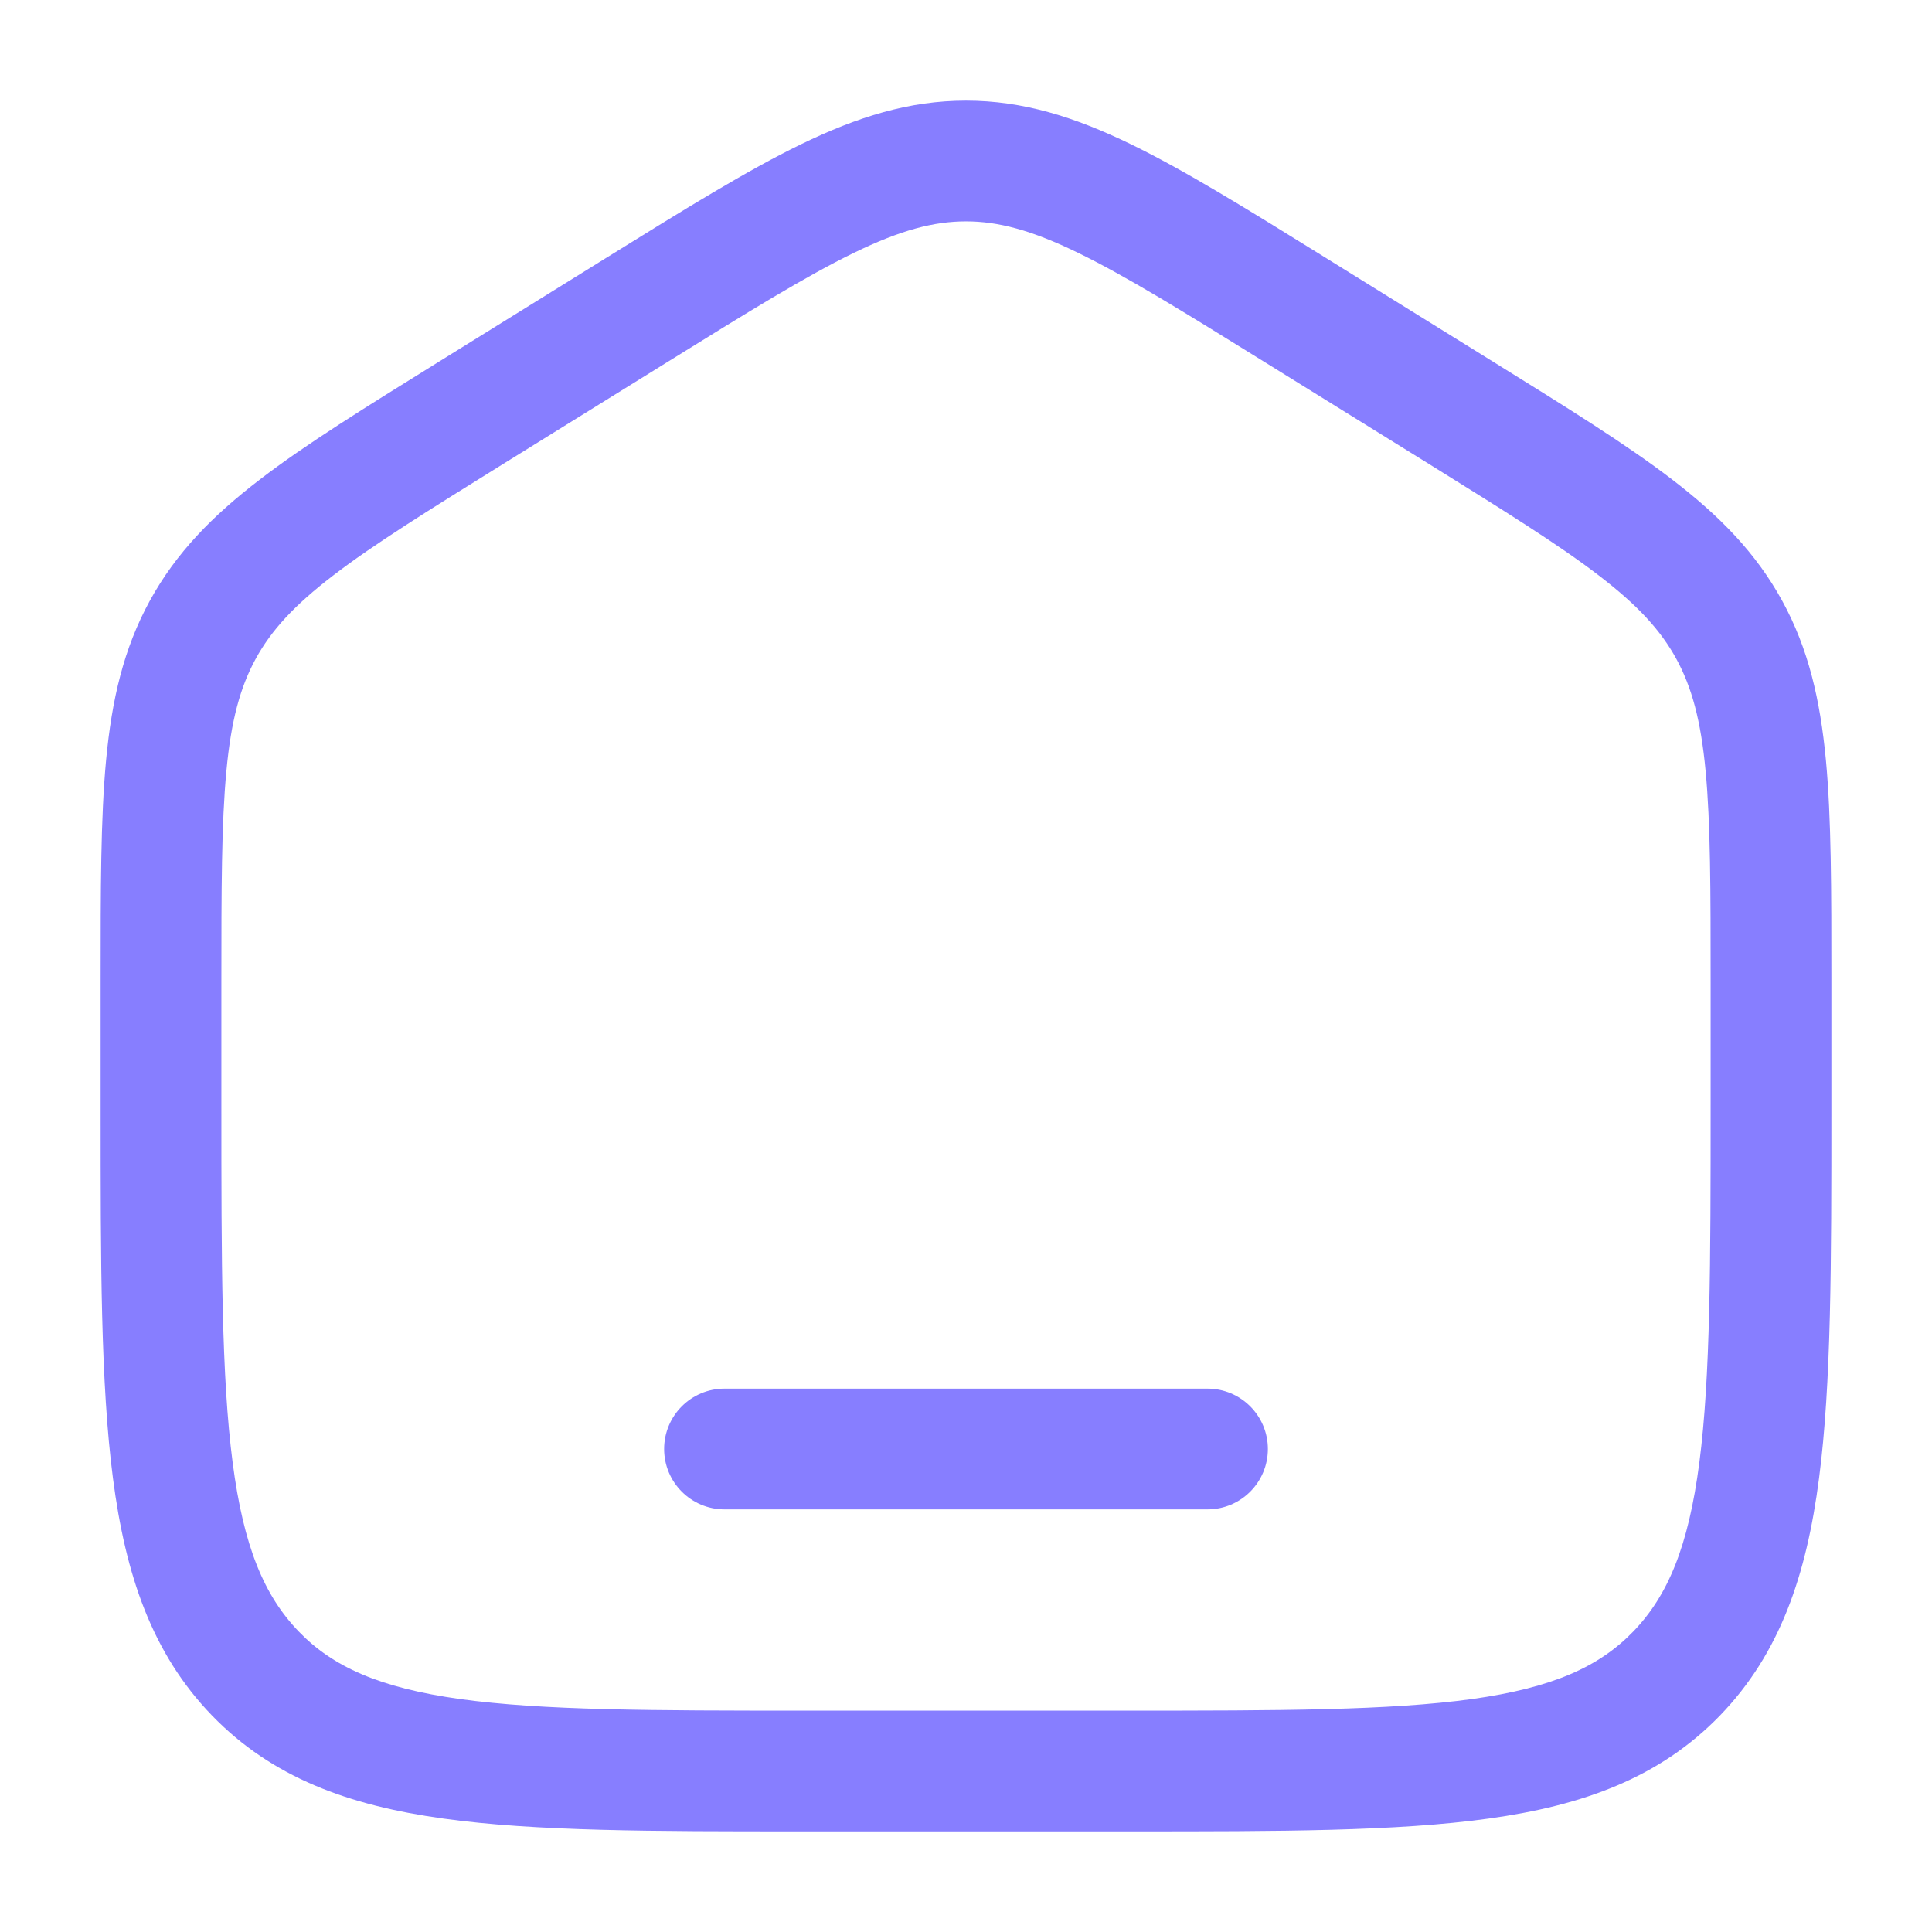
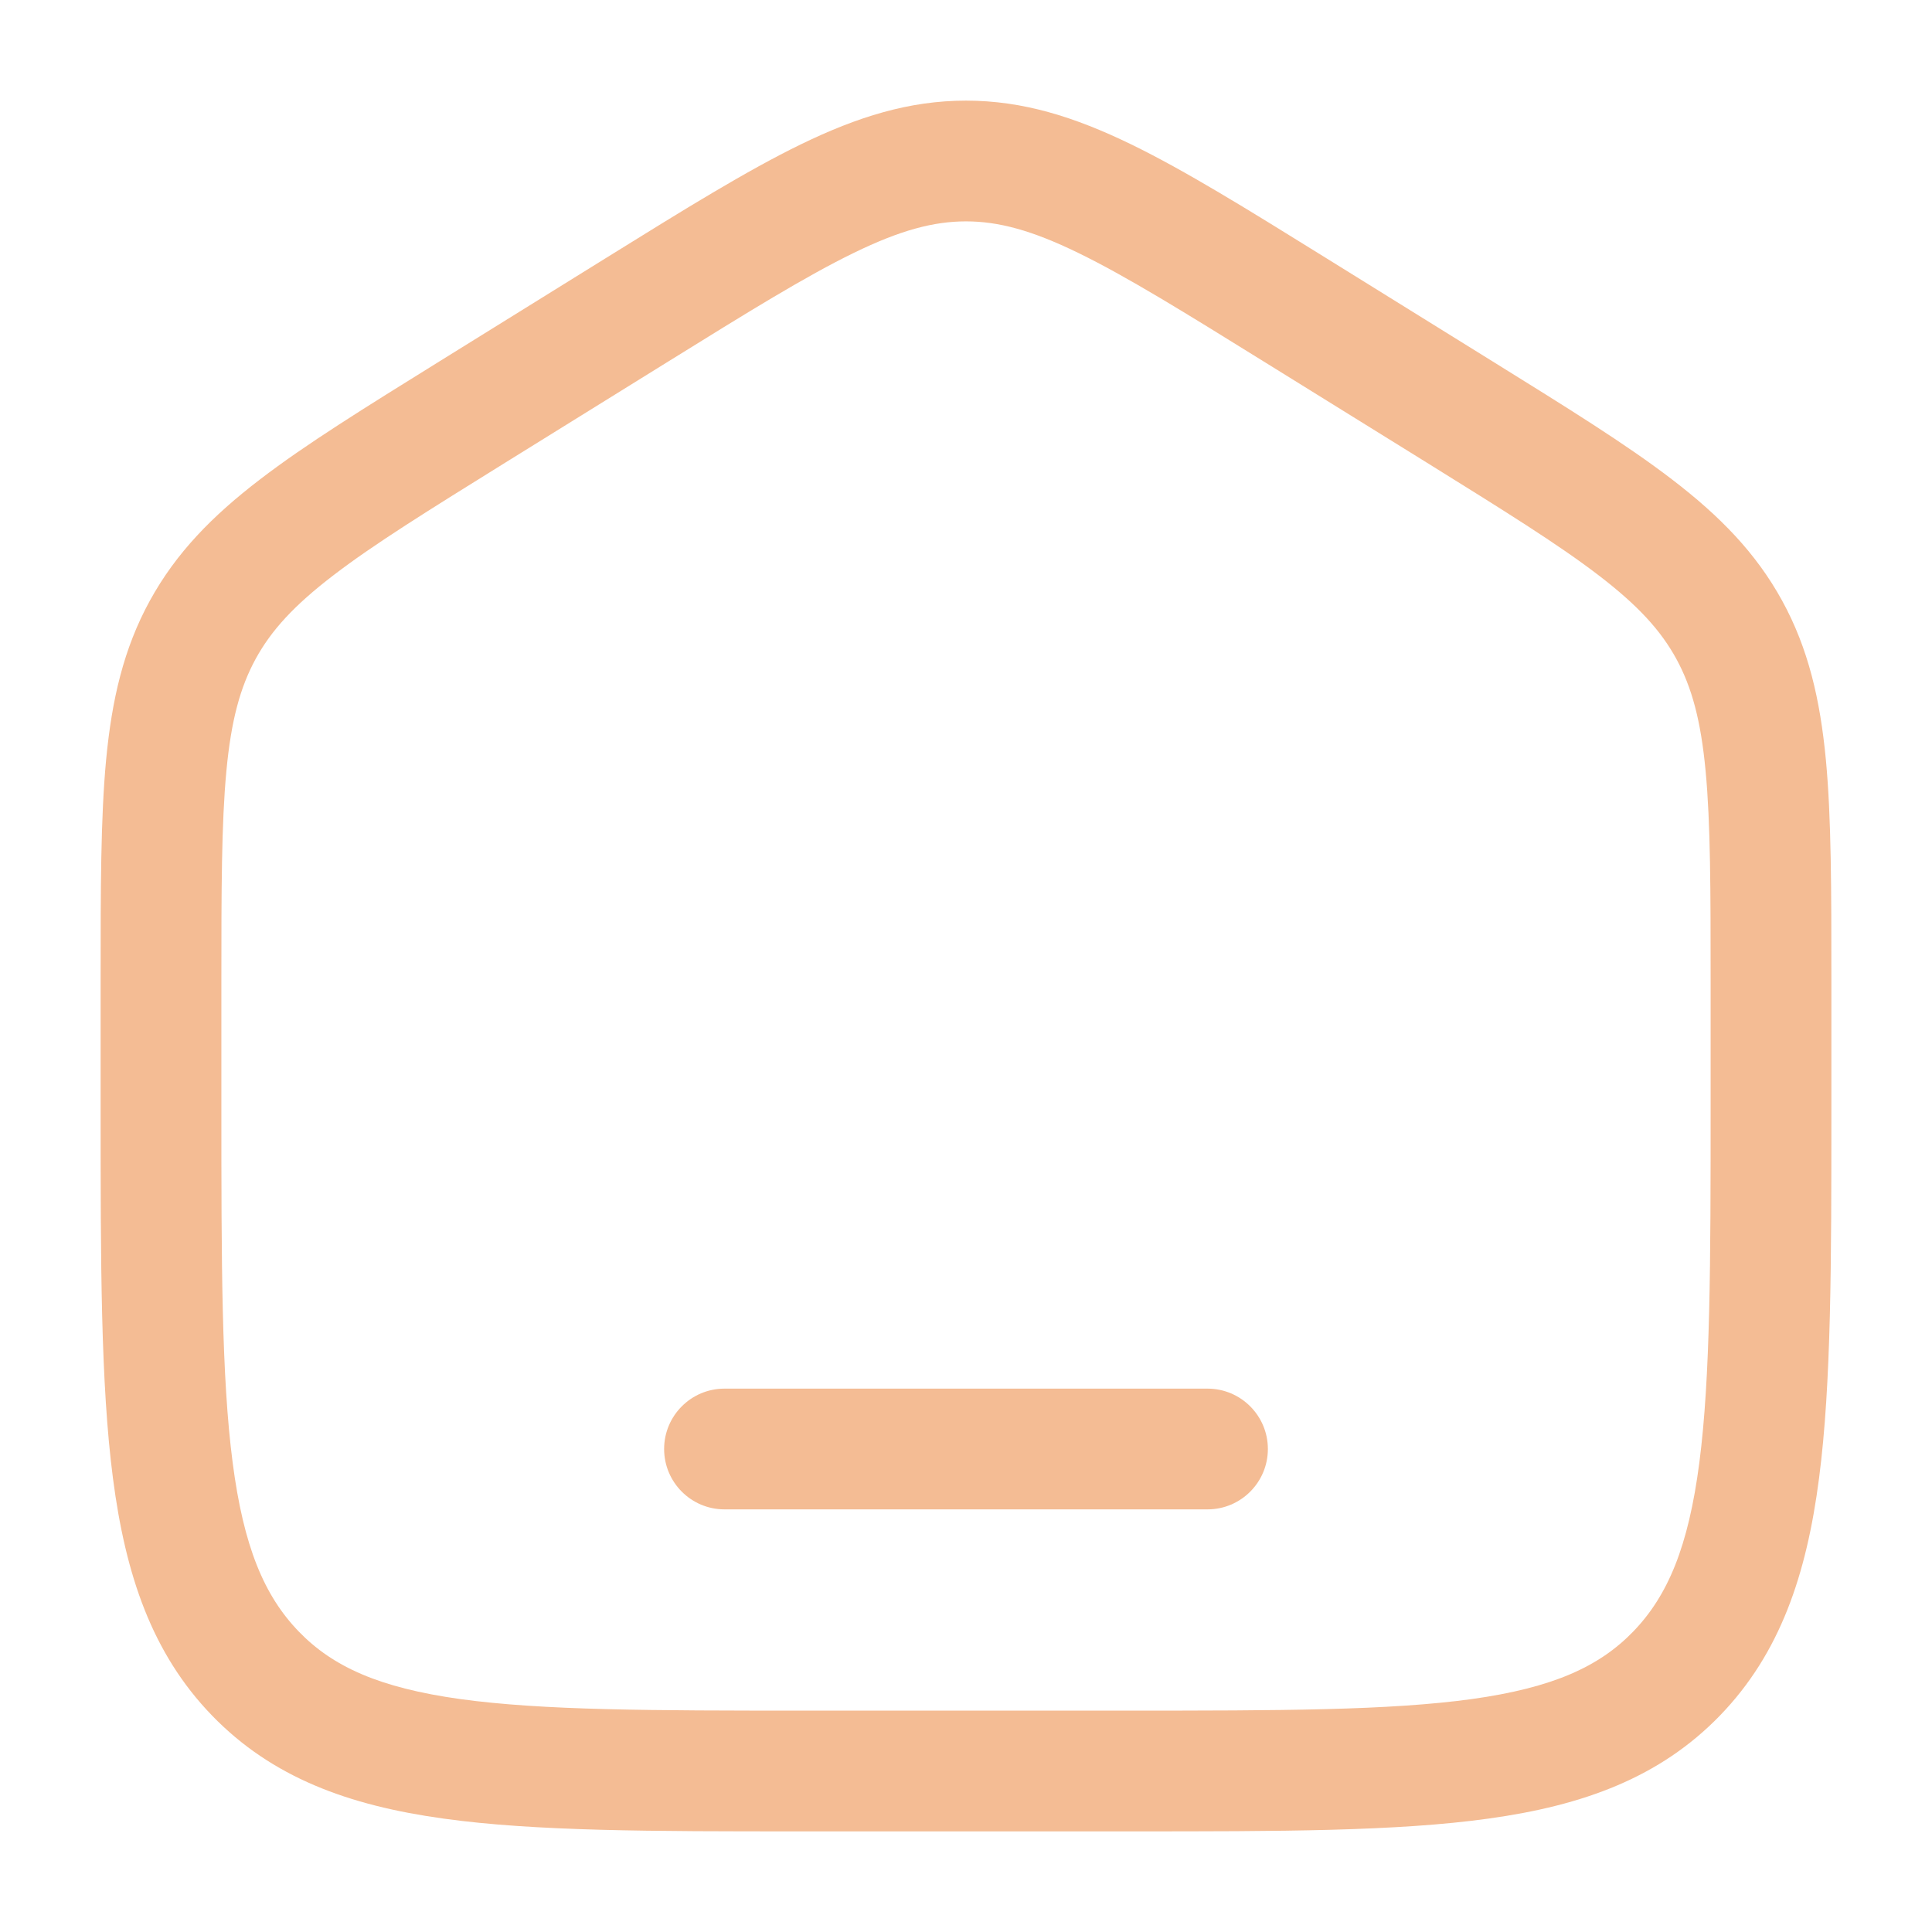
<svg xmlns="http://www.w3.org/2000/svg" width="24" height="24" viewBox="0 0 24 24" fill="none">
-   <path d="M9 17.25C8.586 17.25 8.25 17.586 8.25 18C8.25 18.414 8.586 18.75 9 18.75H15C15.414 18.75 15.75 18.414 15.75 18C15.75 17.586 15.414 17.25 15 17.25H9Z" fill="#877EFF" />
-   <path fill-rule="evenodd" clip-rule="evenodd" d="M12 1.25C11.292 1.25 10.649 1.453 9.951 1.792C9.276 2.12 8.496 2.604 7.523 3.208L5.456 4.491C4.535 5.063 3.797 5.52 3.229 5.956C2.64 6.407 2.188 6.866 1.861 7.463C1.535 8.058 1.389 8.692 1.318 9.441C1.25 10.166 1.25 11.054 1.25 12.167V13.78C1.25 15.684 1.25 17.187 1.403 18.362C1.559 19.567 1.889 20.54 2.632 21.309C3.38 22.082 4.33 22.428 5.508 22.591C6.648 22.75 8.106 22.75 9.942 22.75H14.058C15.894 22.75 17.352 22.75 18.492 22.591C19.669 22.428 20.62 22.082 21.368 21.309C22.111 20.54 22.441 19.567 22.597 18.362C22.75 17.187 22.75 15.684 22.75 13.78V12.167C22.75 11.054 22.75 10.166 22.682 9.441C22.611 8.692 22.465 8.058 22.139 7.463C21.812 6.866 21.36 6.407 20.771 5.956C20.203 5.52 19.465 5.063 18.544 4.491L16.477 3.208C15.504 2.604 14.724 2.12 14.049 1.792C13.351 1.453 12.708 1.25 12 1.25ZM8.28 4.504C9.295 3.874 10.009 3.432 10.607 3.141C11.188 2.858 11.6 2.75 12 2.75C12.4 2.75 12.812 2.858 13.393 3.141C13.991 3.432 14.705 3.874 15.72 4.504L17.721 5.745C18.681 6.342 19.356 6.761 19.859 7.147C20.349 7.522 20.63 7.831 20.823 8.183C21.016 8.536 21.129 8.949 21.188 9.581C21.249 10.229 21.25 11.046 21.25 12.204V13.725C21.25 15.696 21.248 17.101 21.11 18.168C20.974 19.216 20.717 19.824 20.289 20.267C19.865 20.706 19.287 20.966 18.286 21.106C17.26 21.248 15.908 21.25 14 21.25H10C8.092 21.25 6.74 21.248 5.714 21.106C4.713 20.966 4.135 20.706 3.711 20.267C3.283 19.824 3.026 19.216 2.89 18.168C2.751 17.101 2.75 15.696 2.75 13.725V12.204C2.75 11.046 2.751 10.229 2.812 9.581C2.871 8.949 2.984 8.536 3.177 8.183C3.37 7.831 3.651 7.522 4.141 7.147C4.644 6.761 5.319 6.342 6.28 5.745L8.28 4.504Z" fill="#877EFF" />
+   <path d="M9 17.25C8.586 17.25 8.25 17.586 8.25 18C8.25 18.414 8.586 18.75 9 18.75H15C15.414 18.75 15.75 18.414 15.75 18C15.75 17.586 15.414 17.25 15 17.25H9Z" fill="#f4bc94" />
+   <path fill-rule="evenodd" clip-rule="evenodd" d="M12 1.25C11.292 1.25 10.649 1.453 9.951 1.792C9.276 2.12 8.496 2.604 7.523 3.208L5.456 4.491C4.535 5.063 3.797 5.52 3.229 5.956C2.64 6.407 2.188 6.866 1.861 7.463C1.535 8.058 1.389 8.692 1.318 9.441C1.25 10.166 1.25 11.054 1.25 12.167V13.78C1.25 15.684 1.25 17.187 1.403 18.362C1.559 19.567 1.889 20.54 2.632 21.309C3.38 22.082 4.33 22.428 5.508 22.591C6.648 22.75 8.106 22.75 9.942 22.75H14.058C15.894 22.75 17.352 22.75 18.492 22.591C19.669 22.428 20.62 22.082 21.368 21.309C22.111 20.54 22.441 19.567 22.597 18.362C22.75 17.187 22.75 15.684 22.75 13.78V12.167C22.75 11.054 22.75 10.166 22.682 9.441C22.611 8.692 22.465 8.058 22.139 7.463C21.812 6.866 21.36 6.407 20.771 5.956C20.203 5.52 19.465 5.063 18.544 4.491L16.477 3.208C15.504 2.604 14.724 2.12 14.049 1.792C13.351 1.453 12.708 1.25 12 1.25ZM8.28 4.504C9.295 3.874 10.009 3.432 10.607 3.141C11.188 2.858 11.6 2.75 12 2.75C12.4 2.75 12.812 2.858 13.393 3.141C13.991 3.432 14.705 3.874 15.72 4.504L17.721 5.745C18.681 6.342 19.356 6.761 19.859 7.147C20.349 7.522 20.63 7.831 20.823 8.183C21.016 8.536 21.129 8.949 21.188 9.581C21.249 10.229 21.25 11.046 21.25 12.204V13.725C21.25 15.696 21.248 17.101 21.11 18.168C20.974 19.216 20.717 19.824 20.289 20.267C19.865 20.706 19.287 20.966 18.286 21.106C17.26 21.248 15.908 21.25 14 21.25H10C8.092 21.25 6.74 21.248 5.714 21.106C4.713 20.966 4.135 20.706 3.711 20.267C3.283 19.824 3.026 19.216 2.89 18.168C2.751 17.101 2.75 15.696 2.75 13.725V12.204C2.75 11.046 2.751 10.229 2.812 9.581C2.871 8.949 2.984 8.536 3.177 8.183C3.37 7.831 3.651 7.522 4.141 7.147C4.644 6.761 5.319 6.342 6.28 5.745L8.28 4.504Z" fill="#f4bc94" />
</svg>
